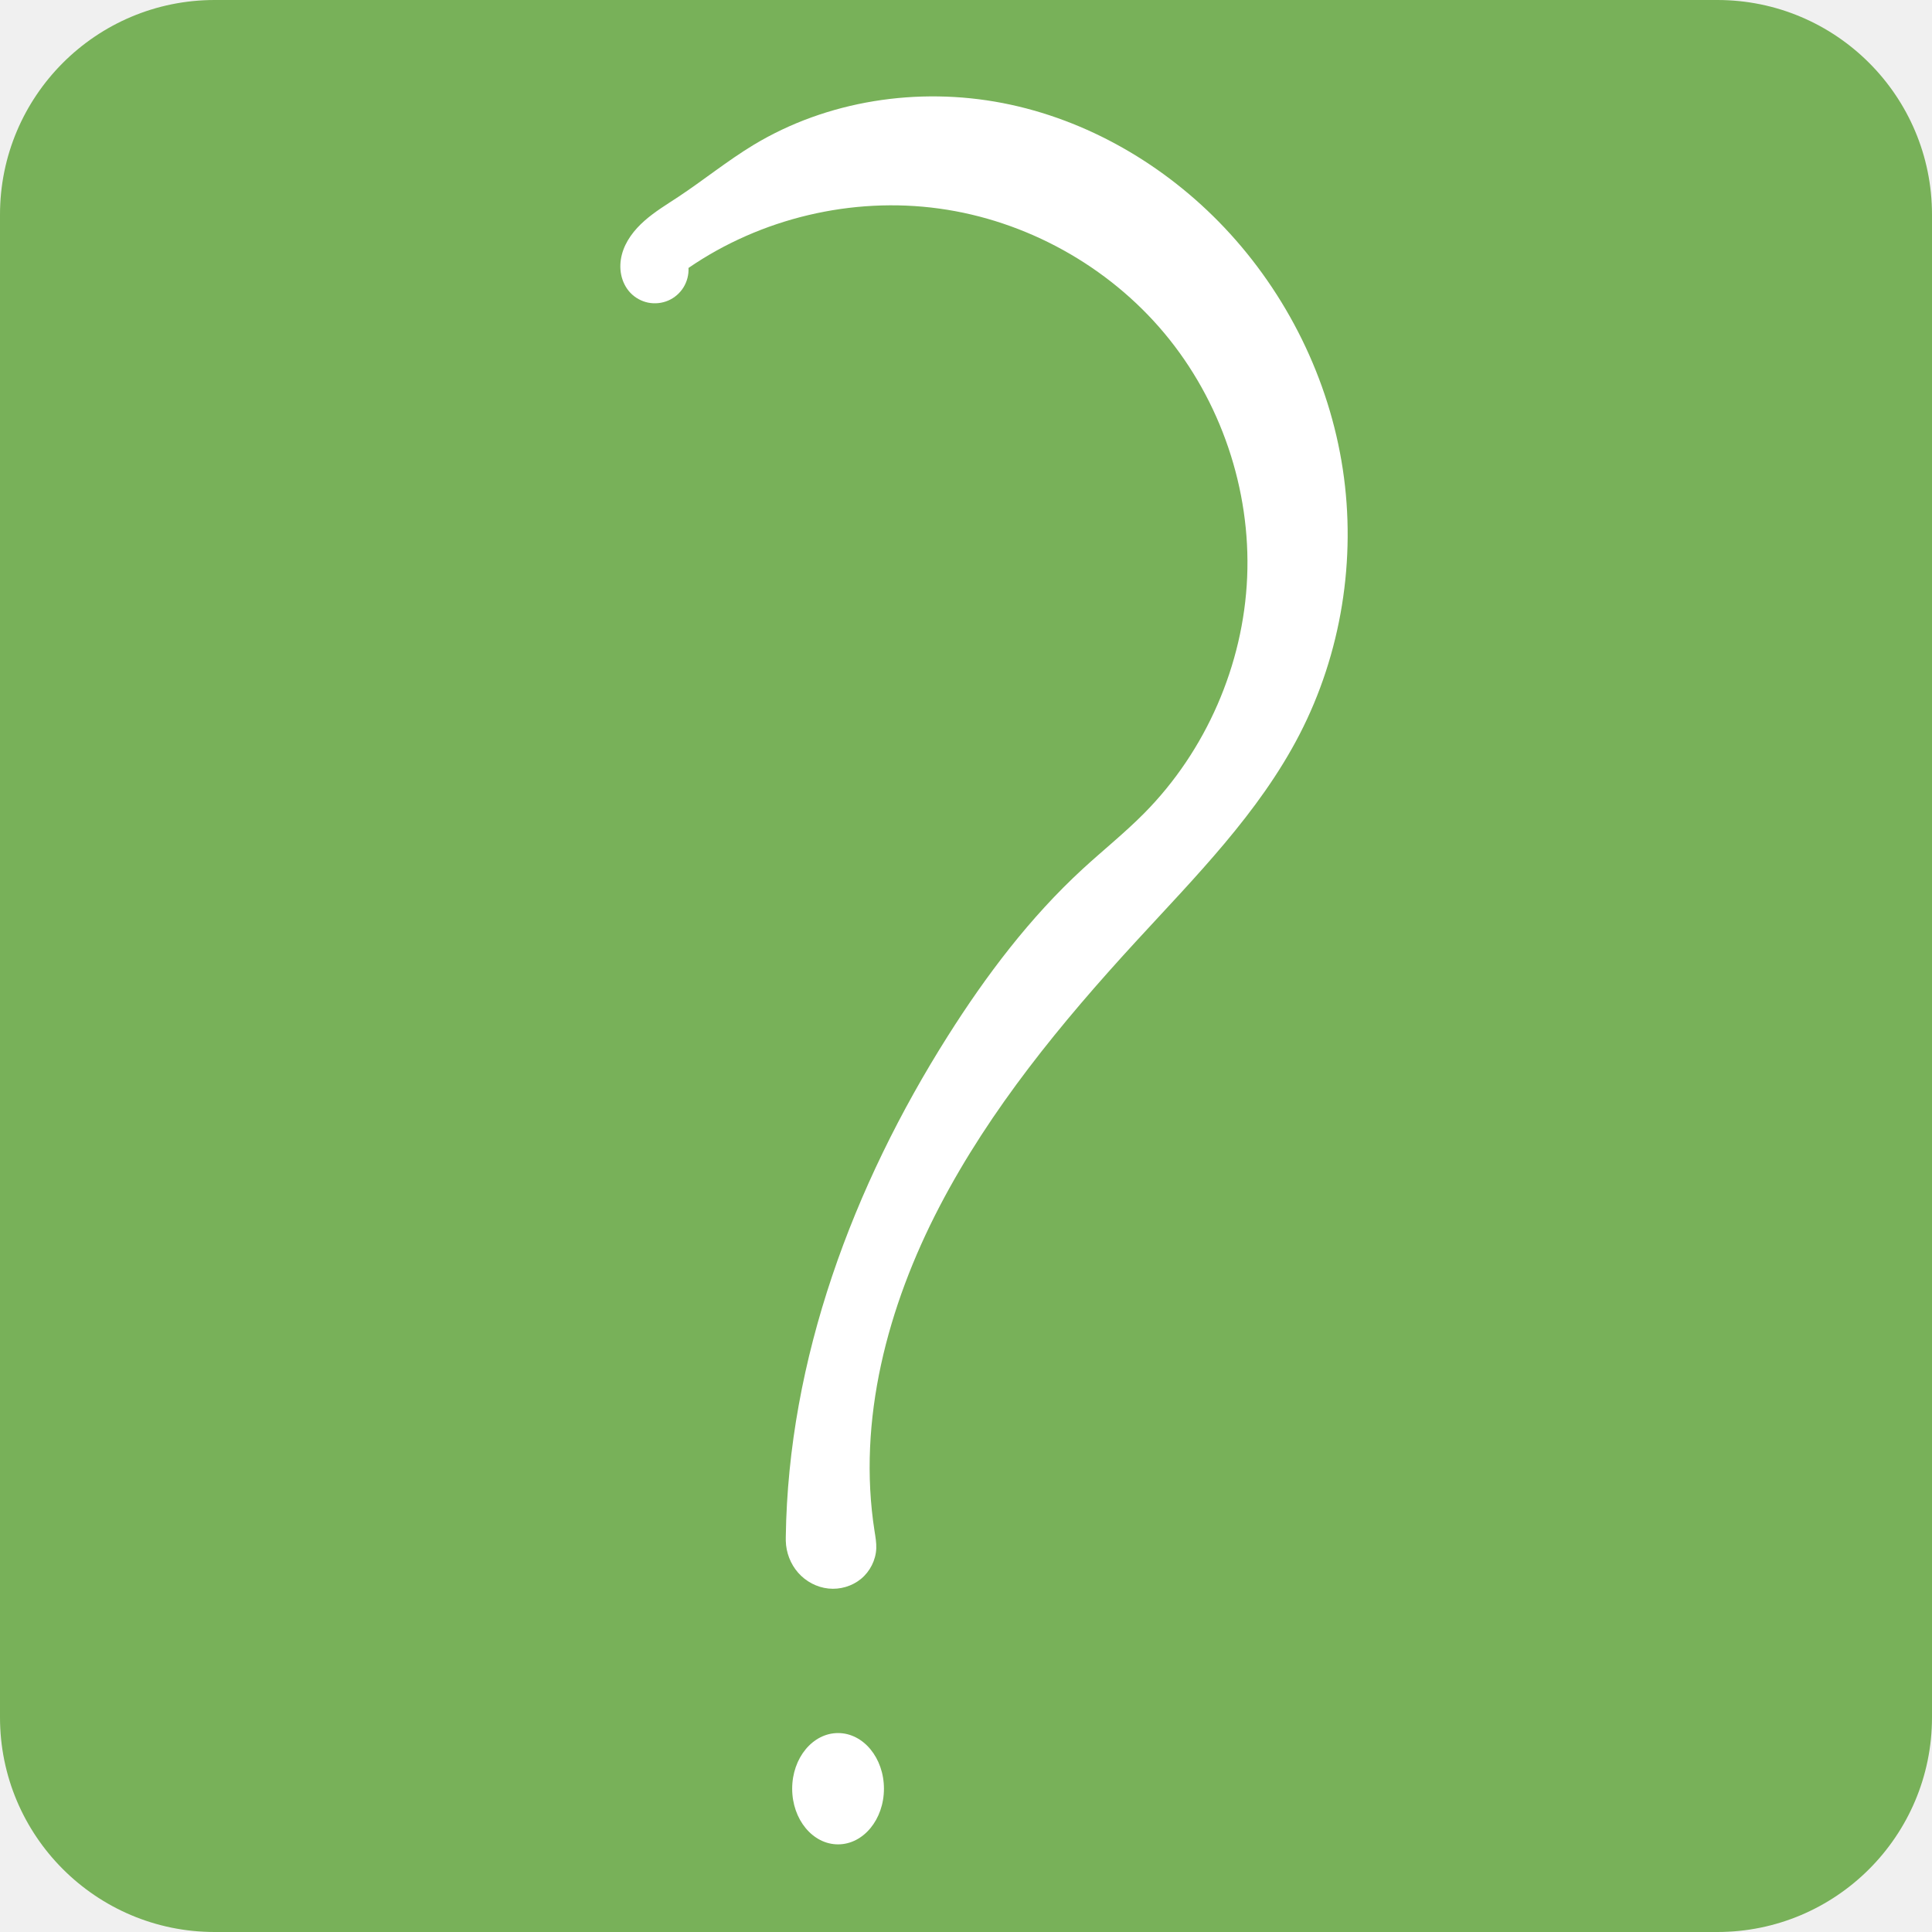
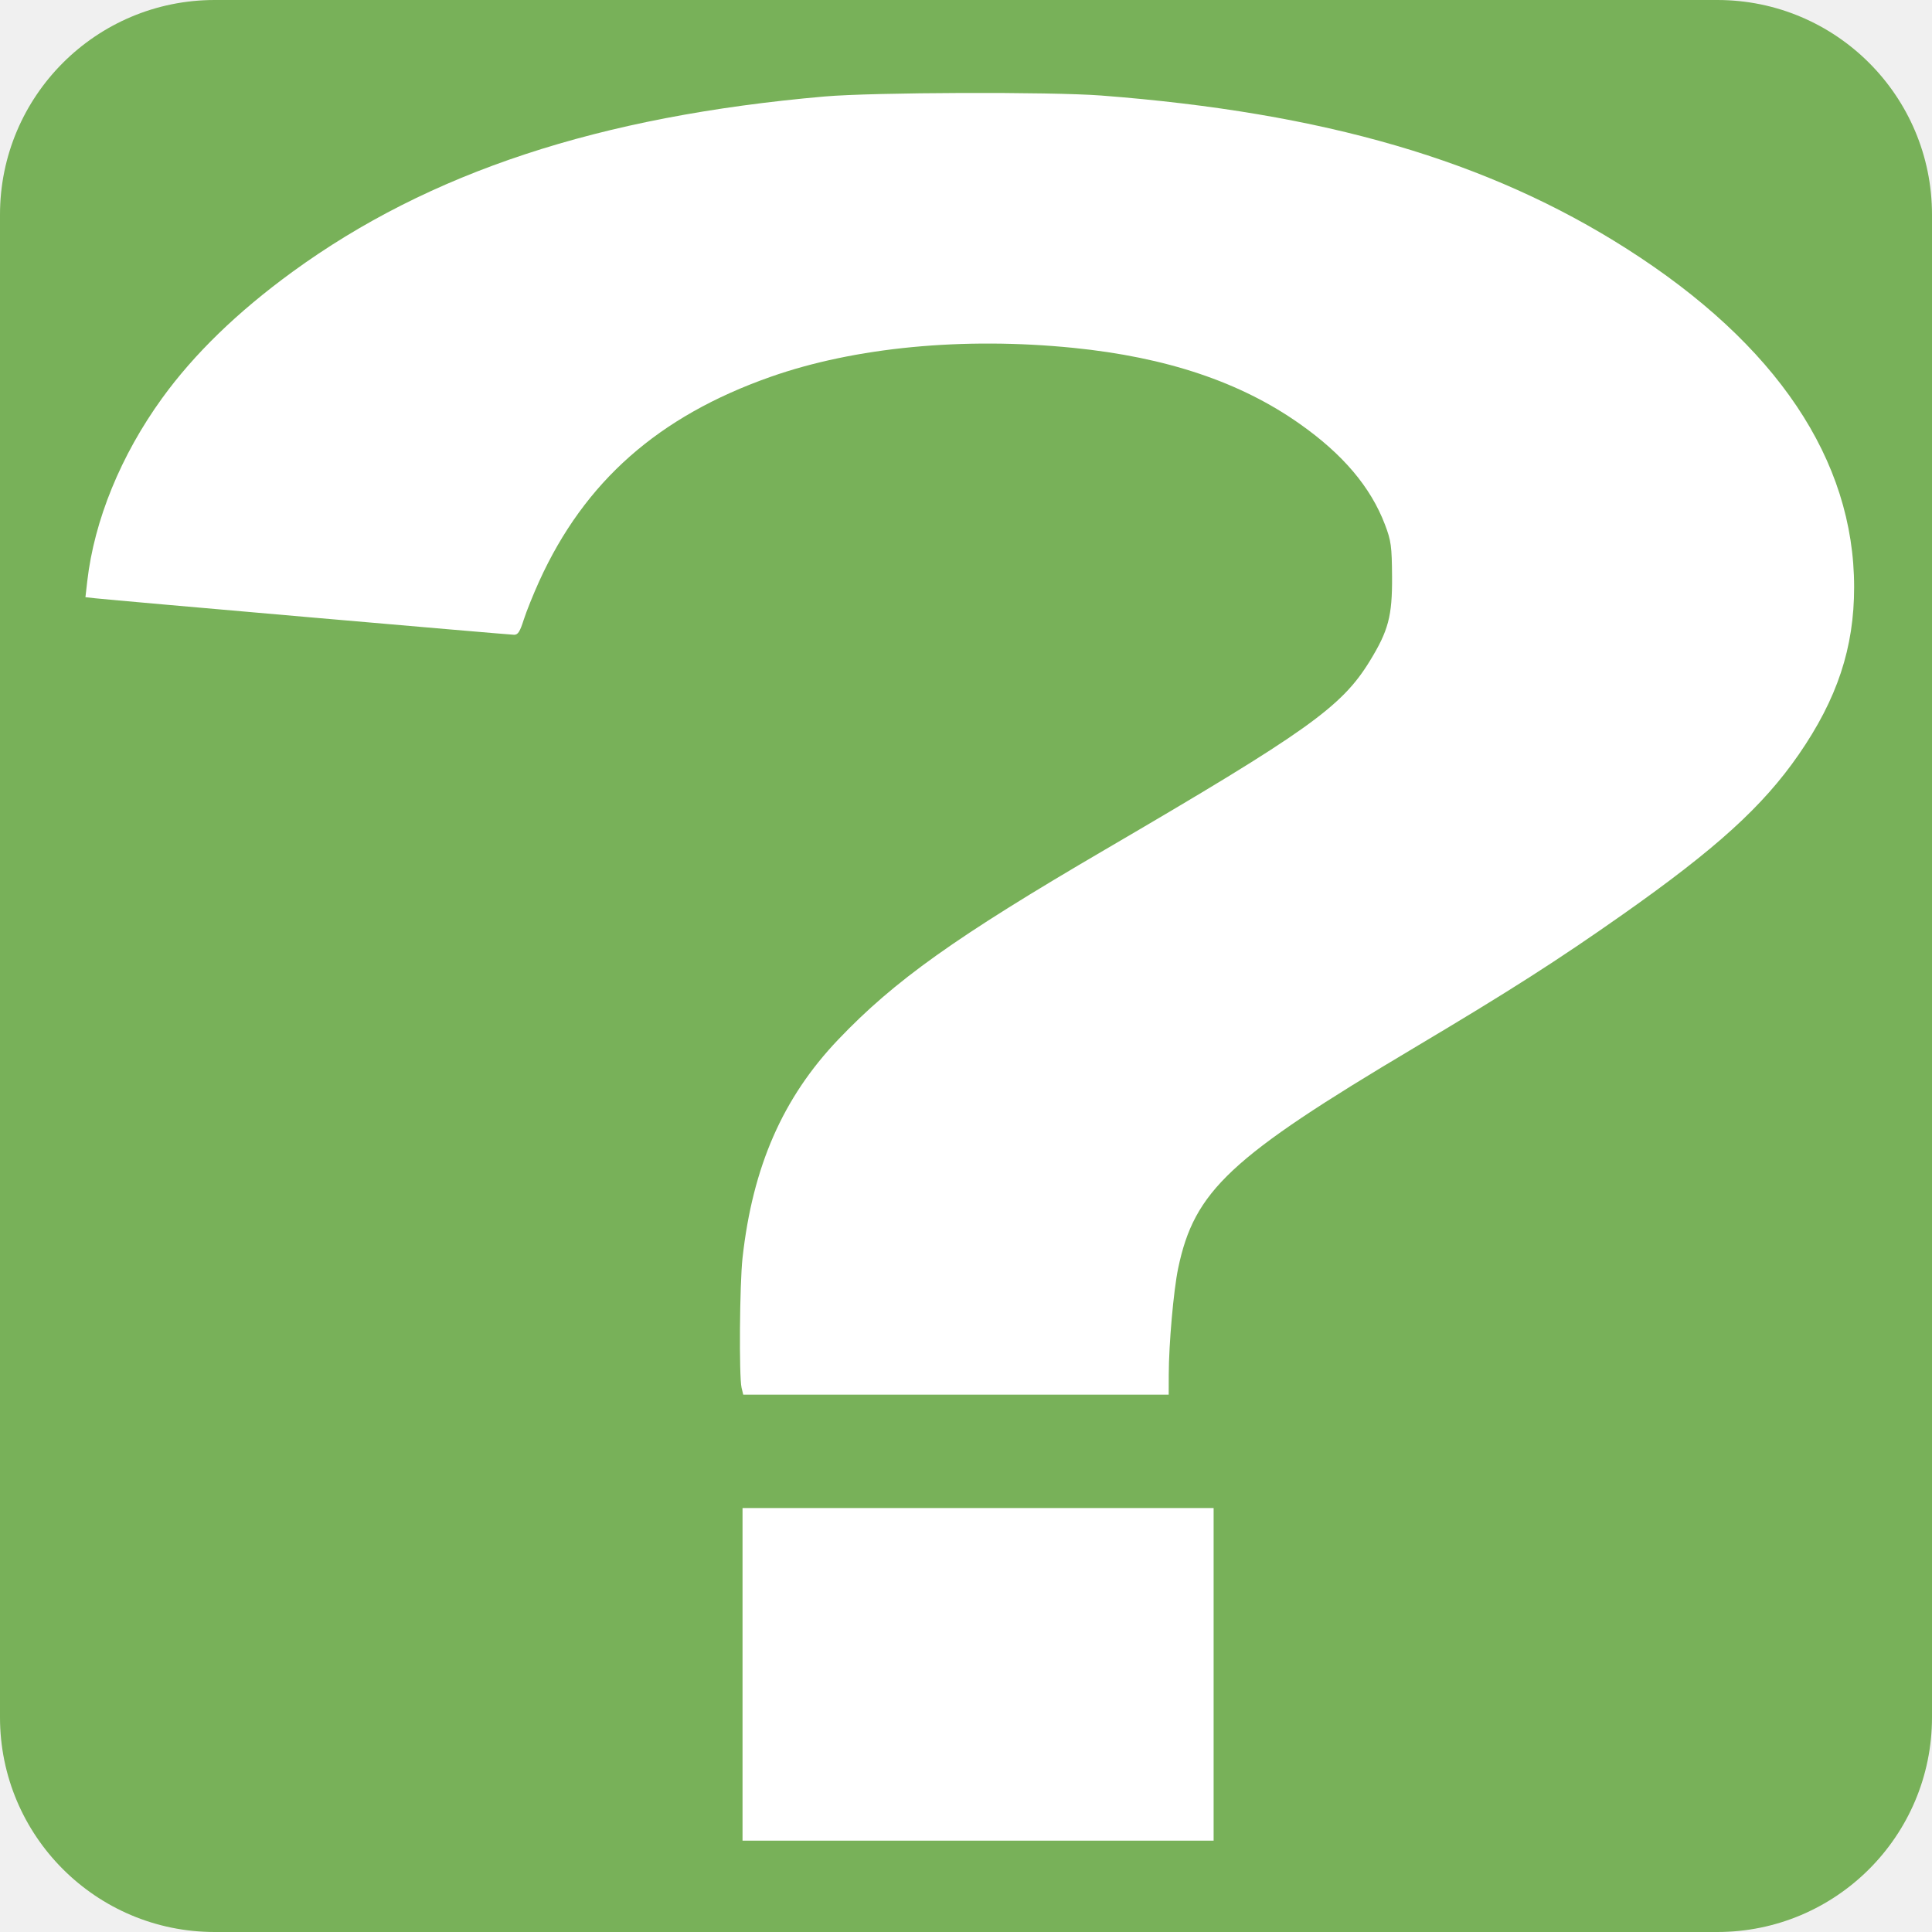
- <svg xmlns="http://www.w3.org/2000/svg" viewBox="0 0 36 36" version="1.1" id="svg30226">
-   <defs id="defs30230">
-     </defs>
-   <path fill="#78B159" d="M36 32c0 2.209-1.791 4-4 4H4c-2.209 0-4-1.791-4-4V4c0-2.209 1.791-4 4-4h28c2.209 0 4 1.791 4 4v28z" id="path30224" />
-   <path style="fill:#ffffff;stroke-width:0.617" d="m 12.829,4.993 c 1.349,-0.927 3.048,-1.33 4.669,-1.107 1.621,0.222 3.149,1.068 4.199,2.324 1.05,1.256 1.611,2.909 1.542,4.544 -0.069,1.635 -0.767,3.236 -1.918,4.399 -0.362,0.366 -0.766,0.689 -1.145,1.037 -0.984,0.905 -1.798,1.982 -2.513,3.112 -1.771,2.8 -2.975,6.024 -3.021,9.337 -3.33e-4,0.024 -6.06e-4,0.048 0,0.072 0.005,0.217 0.087,0.432 0.231,0.595 0.143,0.163 0.348,0.272 0.564,0.294 0.216,0.023 0.441,-0.043 0.608,-0.181 0.167,-0.138 0.274,-0.349 0.283,-0.566 0.004,-0.108 -0.015,-0.215 -0.032,-0.322 -0.324,-2.065 0.243,-4.192 1.209,-6.046 0.949,-1.822 2.268,-3.424 3.657,-4.937 1.114,-1.213 2.297,-2.4 3.053,-3.863 0.779,-1.508 1.06,-3.265 0.806,-4.942 C 24.767,7.065 23.981,5.474 22.815,4.241 21.712,3.075 20.258,2.225 18.682,1.92 17.105,1.615 15.411,1.872 14.037,2.703 13.552,2.997 13.111,3.356 12.638,3.669 12.424,3.81 12.203,3.943 12.01,4.113 11.818,4.282 11.653,4.494 11.588,4.742 c -0.032,0.123 -0.039,0.254 -0.013,0.379 0.026,0.125 0.084,0.244 0.172,0.336 0.088,0.092 0.204,0.156 0.329,0.182 0.125,0.025 0.257,0.012 0.374,-0.038 0.117,-0.05 0.218,-0.137 0.285,-0.245 0.067,-0.108 0.101,-0.237 0.094,-0.364 z" id="path29114" />
-   <ellipse style="fill:#ffffff;stroke-width:0.617" id="path29140" cx="15.616" cy="33.33" rx="0.855" ry="1.037" />
+ <svg xmlns="http://www.w3.org/2000/svg" viewBox="0 0 36 36" version="1.1" id="svg2001">
+   <defs id="defs2005" />
+   <path fill="#78B159" d="M36 32c0 2.209-1.791 4-4 4H4c-2.209 0-4-1.791-4-4V4c0-2.209 1.791-4 4-4h28c2.209 0 4 1.791 4 4v28z" id="path1999" />
+   <path style="fill:#ffffff;stroke-width:0.041" d="m 13.836,31.199 v -3.099 h 4.389 4.389 v 3.099 3.099 h -4.389 -4.389 z m -0.018,-5.341 c -0.049,-0.208 -0.036,-1.93 0.018,-2.419 0.189,-1.702 0.75,-2.983 1.78,-4.065 1.052,-1.104 2.189,-1.914 4.976,-3.543 3.77,-2.203 4.408,-2.658 4.933,-3.515 0.346,-0.565 0.418,-0.837 0.414,-1.564 -0.004,-0.577 -0.017,-0.674 -0.133,-0.979 C 25.539,9.074 25.024,8.465 24.217,7.897 23.114,7.119 21.737,6.657 20.001,6.482 c -2.051,-0.206 -4.075,-0.012 -5.643,0.54 -2.091,0.736 -3.465,1.95 -4.31,3.807 -0.108,0.238 -0.238,0.56 -0.288,0.716 -0.072,0.226 -0.108,0.283 -0.18,0.283 -0.093,0 -7.461,-0.642 -7.797,-0.679 l -0.191,-0.021 0.034,-0.299 C 1.757,9.692 2.252,8.483 3.02,7.421 3.619,6.594 4.424,5.813 5.449,5.066 7.999,3.209 11.165,2.165 15.365,1.798 c 0.904,-0.079 4.207,-0.09 5.154,-0.018 4.157,0.319 7.213,1.211 9.798,2.859 2.785,1.775 4.232,3.93 4.232,6.302 0,1.131 -0.315,2.081 -1.034,3.121 -0.665,0.961 -1.533,1.75 -3.279,2.979 -1.22,0.858 -2.1,1.421 -3.898,2.491 -3.42,2.036 -4.083,2.656 -4.385,4.102 -0.085,0.406 -0.174,1.412 -0.175,1.981 l -0.001,0.372 H 17.813 13.849 Z" id="path479" />
</svg>
